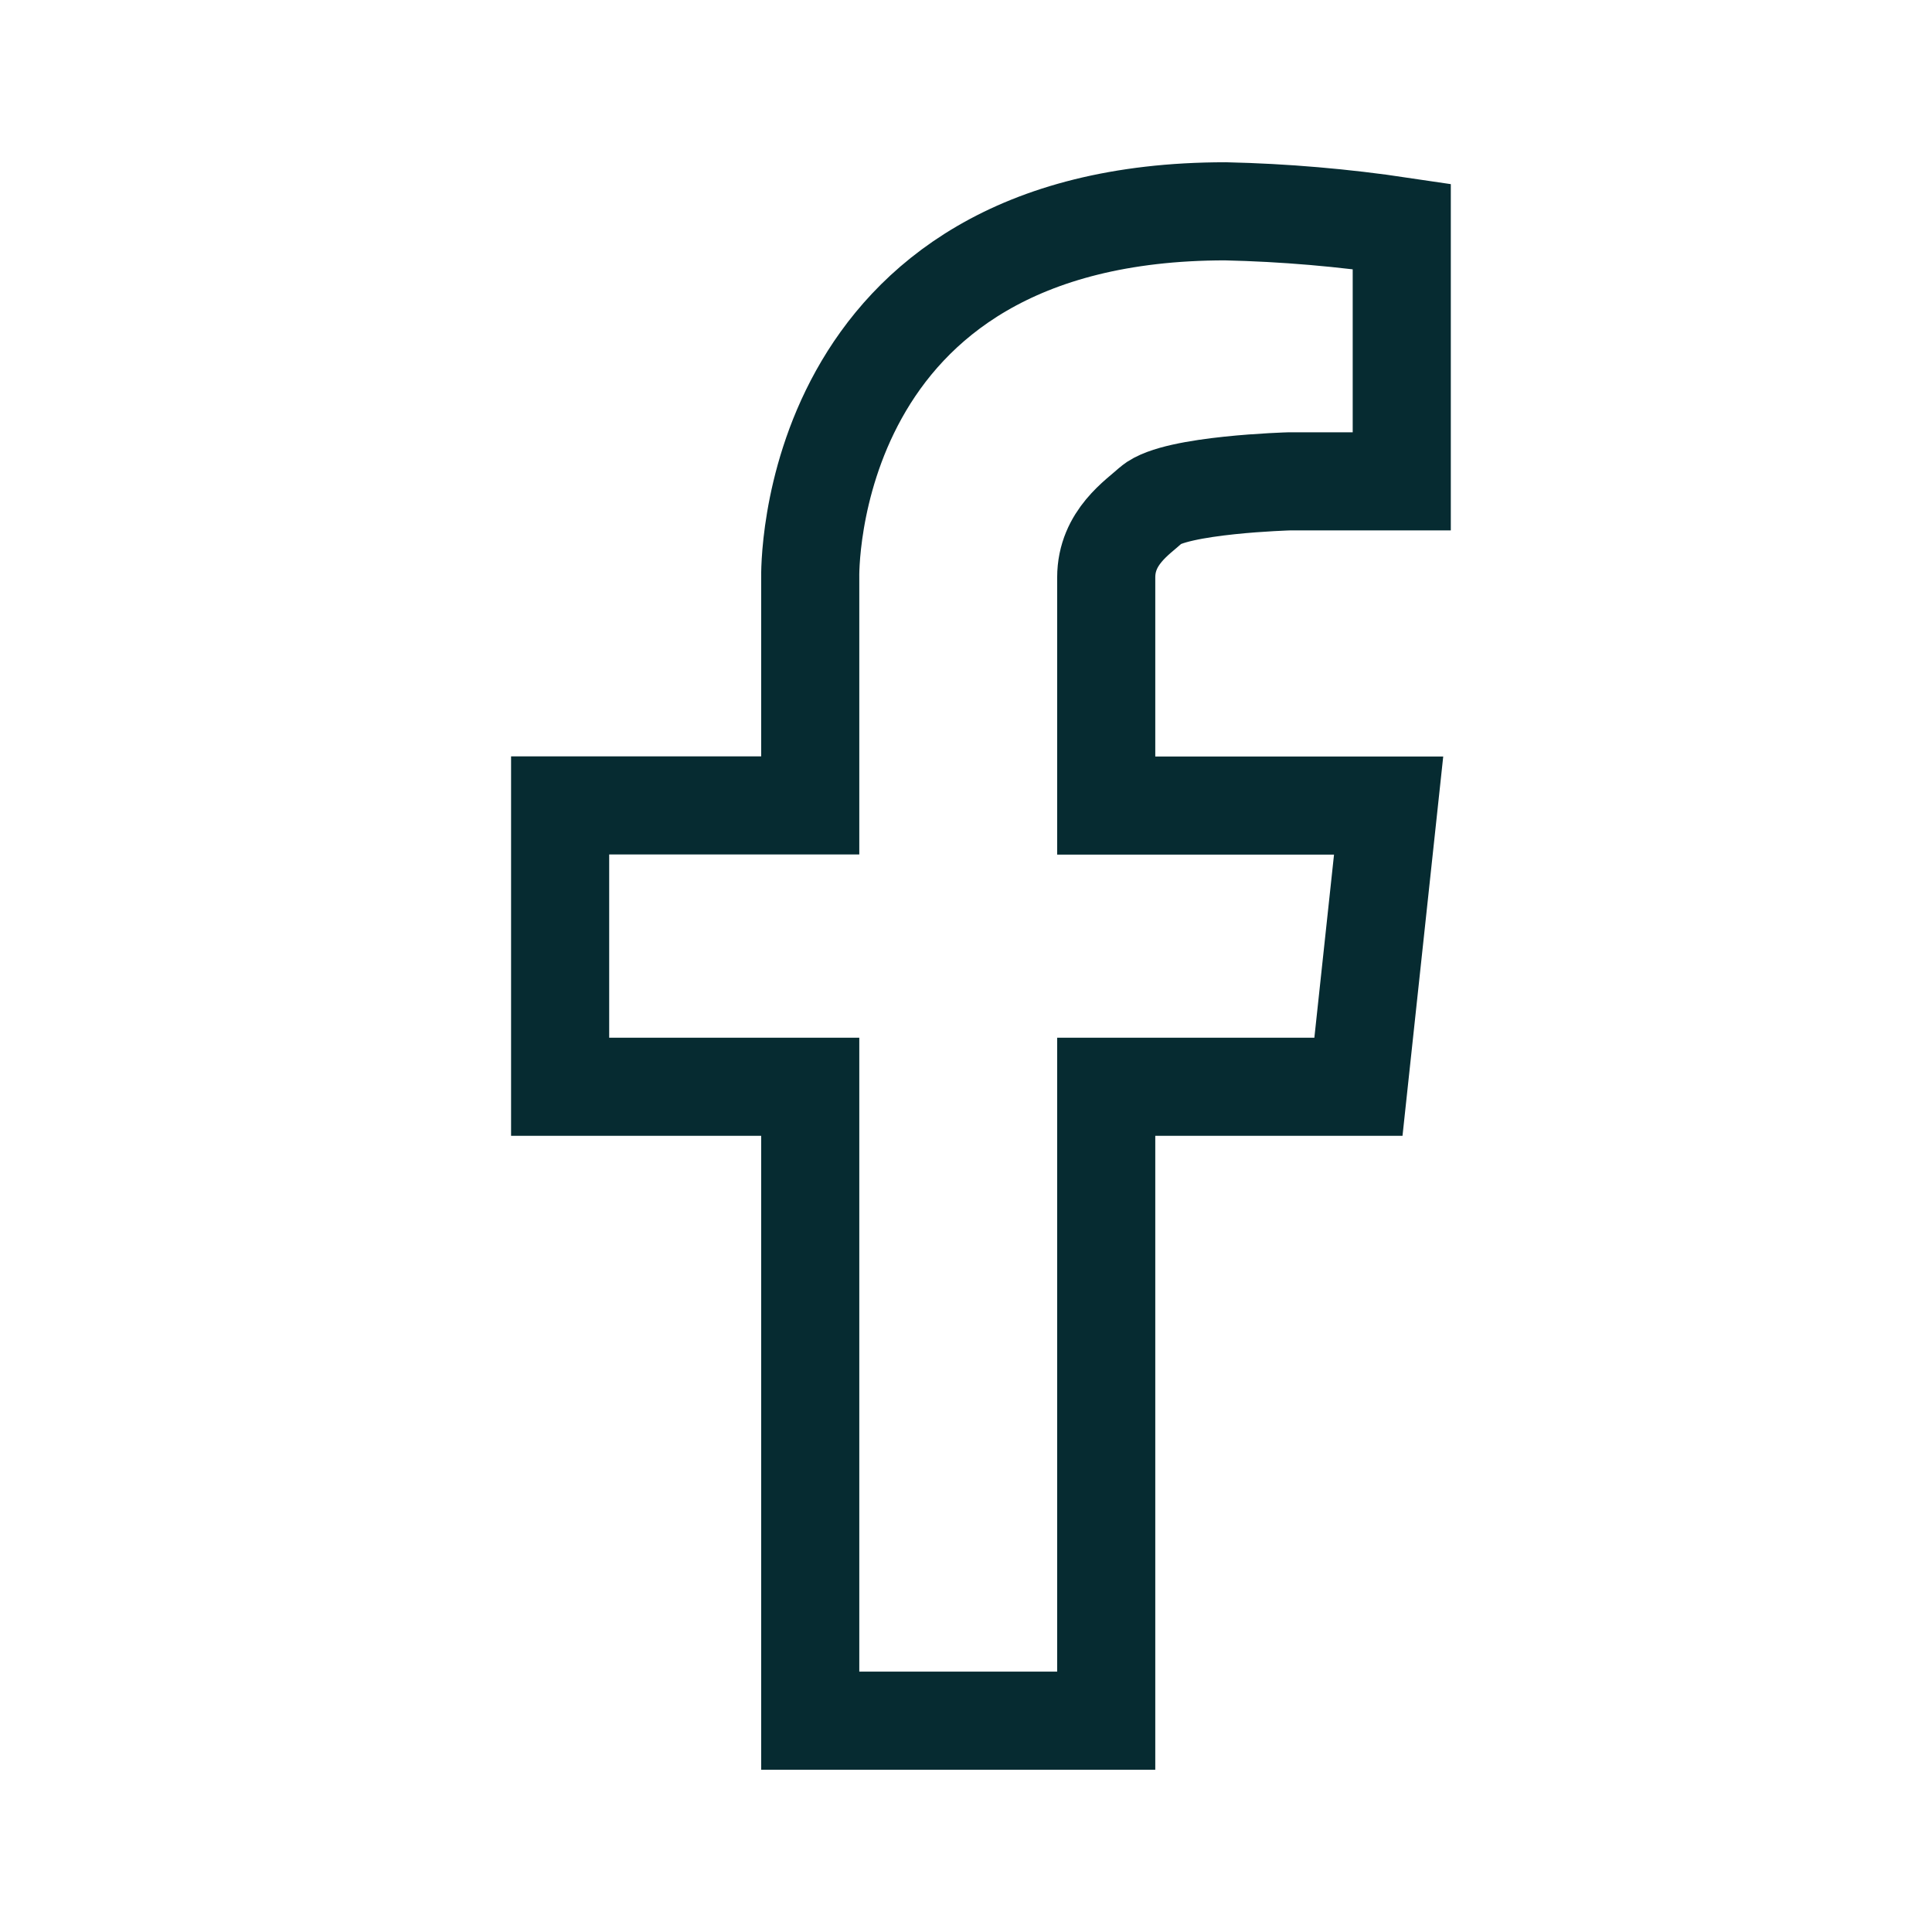
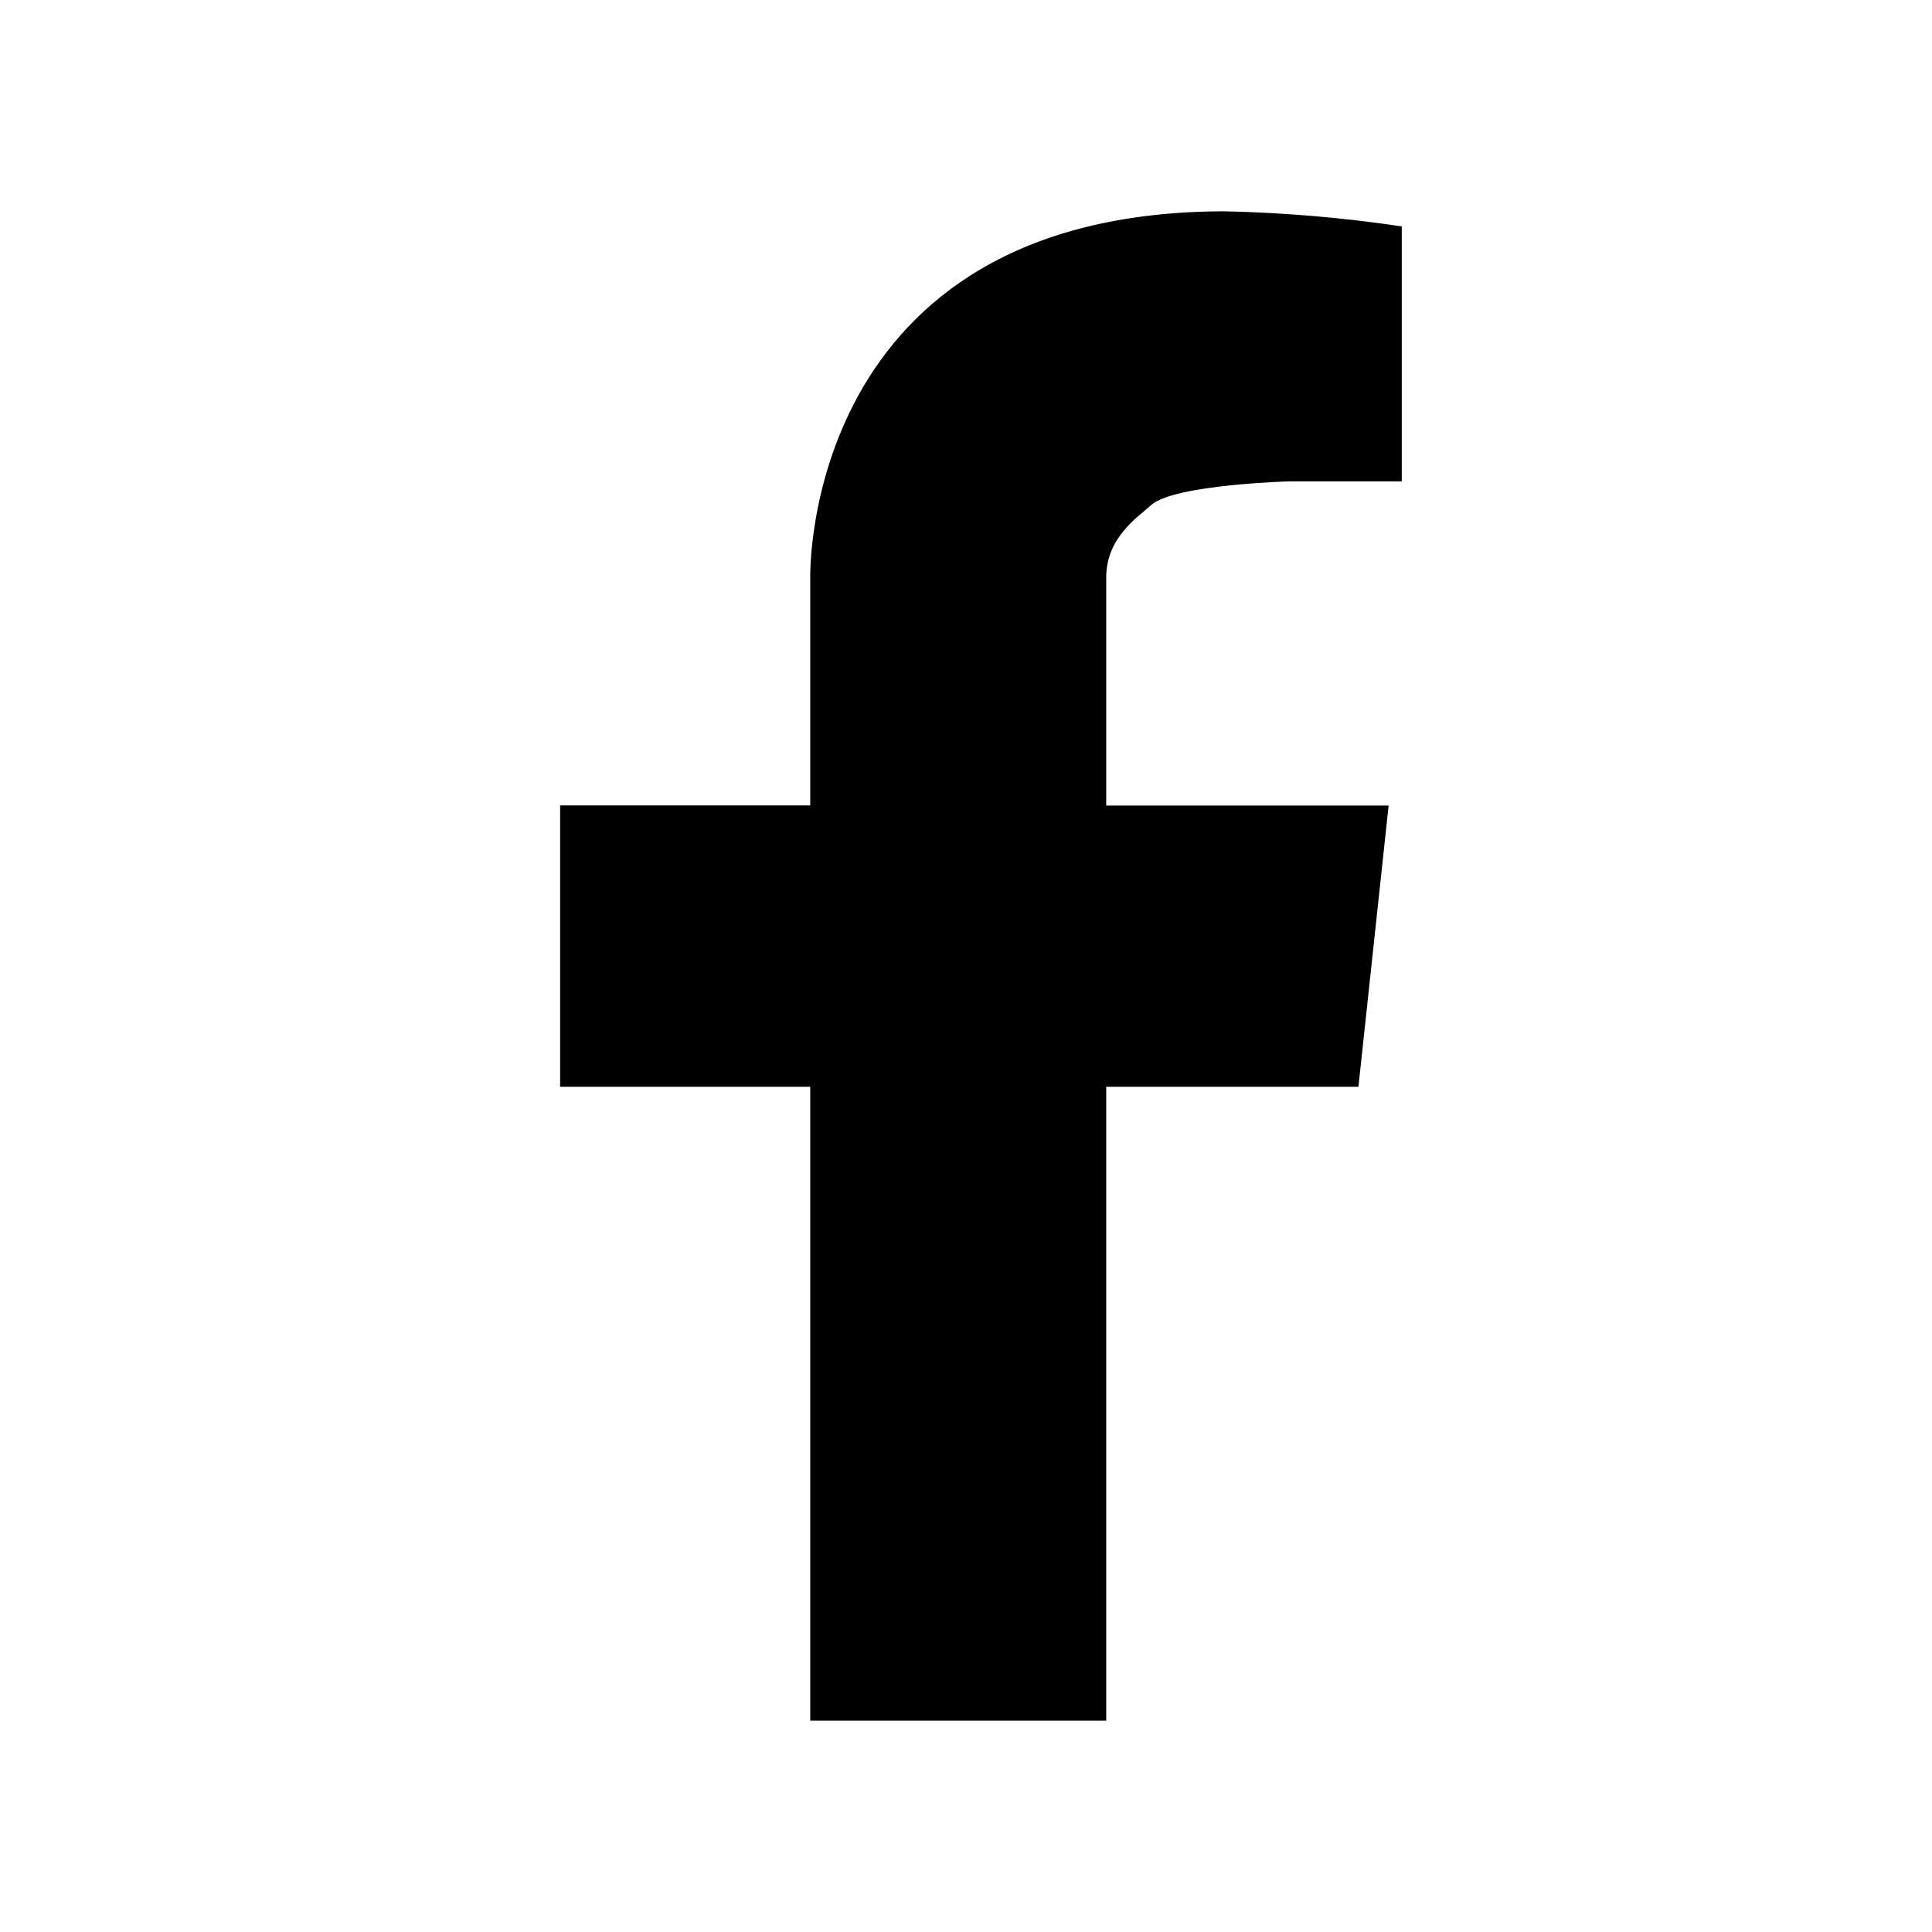
<svg xmlns="http://www.w3.org/2000/svg" data-name="Layer 1" id="Layer_1" viewBox="0 0 128 128">
  <defs>
-     <style>.cls-1{fill:none;stroke:#062b31;stroke-miterlimit:10;stroke-width:6.5px;}</style>
+     <style>.cls-1{fill:currentColor;stroke:none;stroke-miterlimit:10;stroke-width:6.5px;}</style>
  </defs>
  <path class="cls-1" d="M53.68,38.26v15.1H37.11V72H53.68v42H73.29V72H90l2-18.63H73.29V38.26c0-2.67,2.11-4,3-4.82,1.57-1.34,9.15-1.55,9.15-1.55h7.43V15a93.26,93.26,0,0,0-11.68-1C53.11,14,53.68,38.26,53.68,38.26Z" />
</svg>
